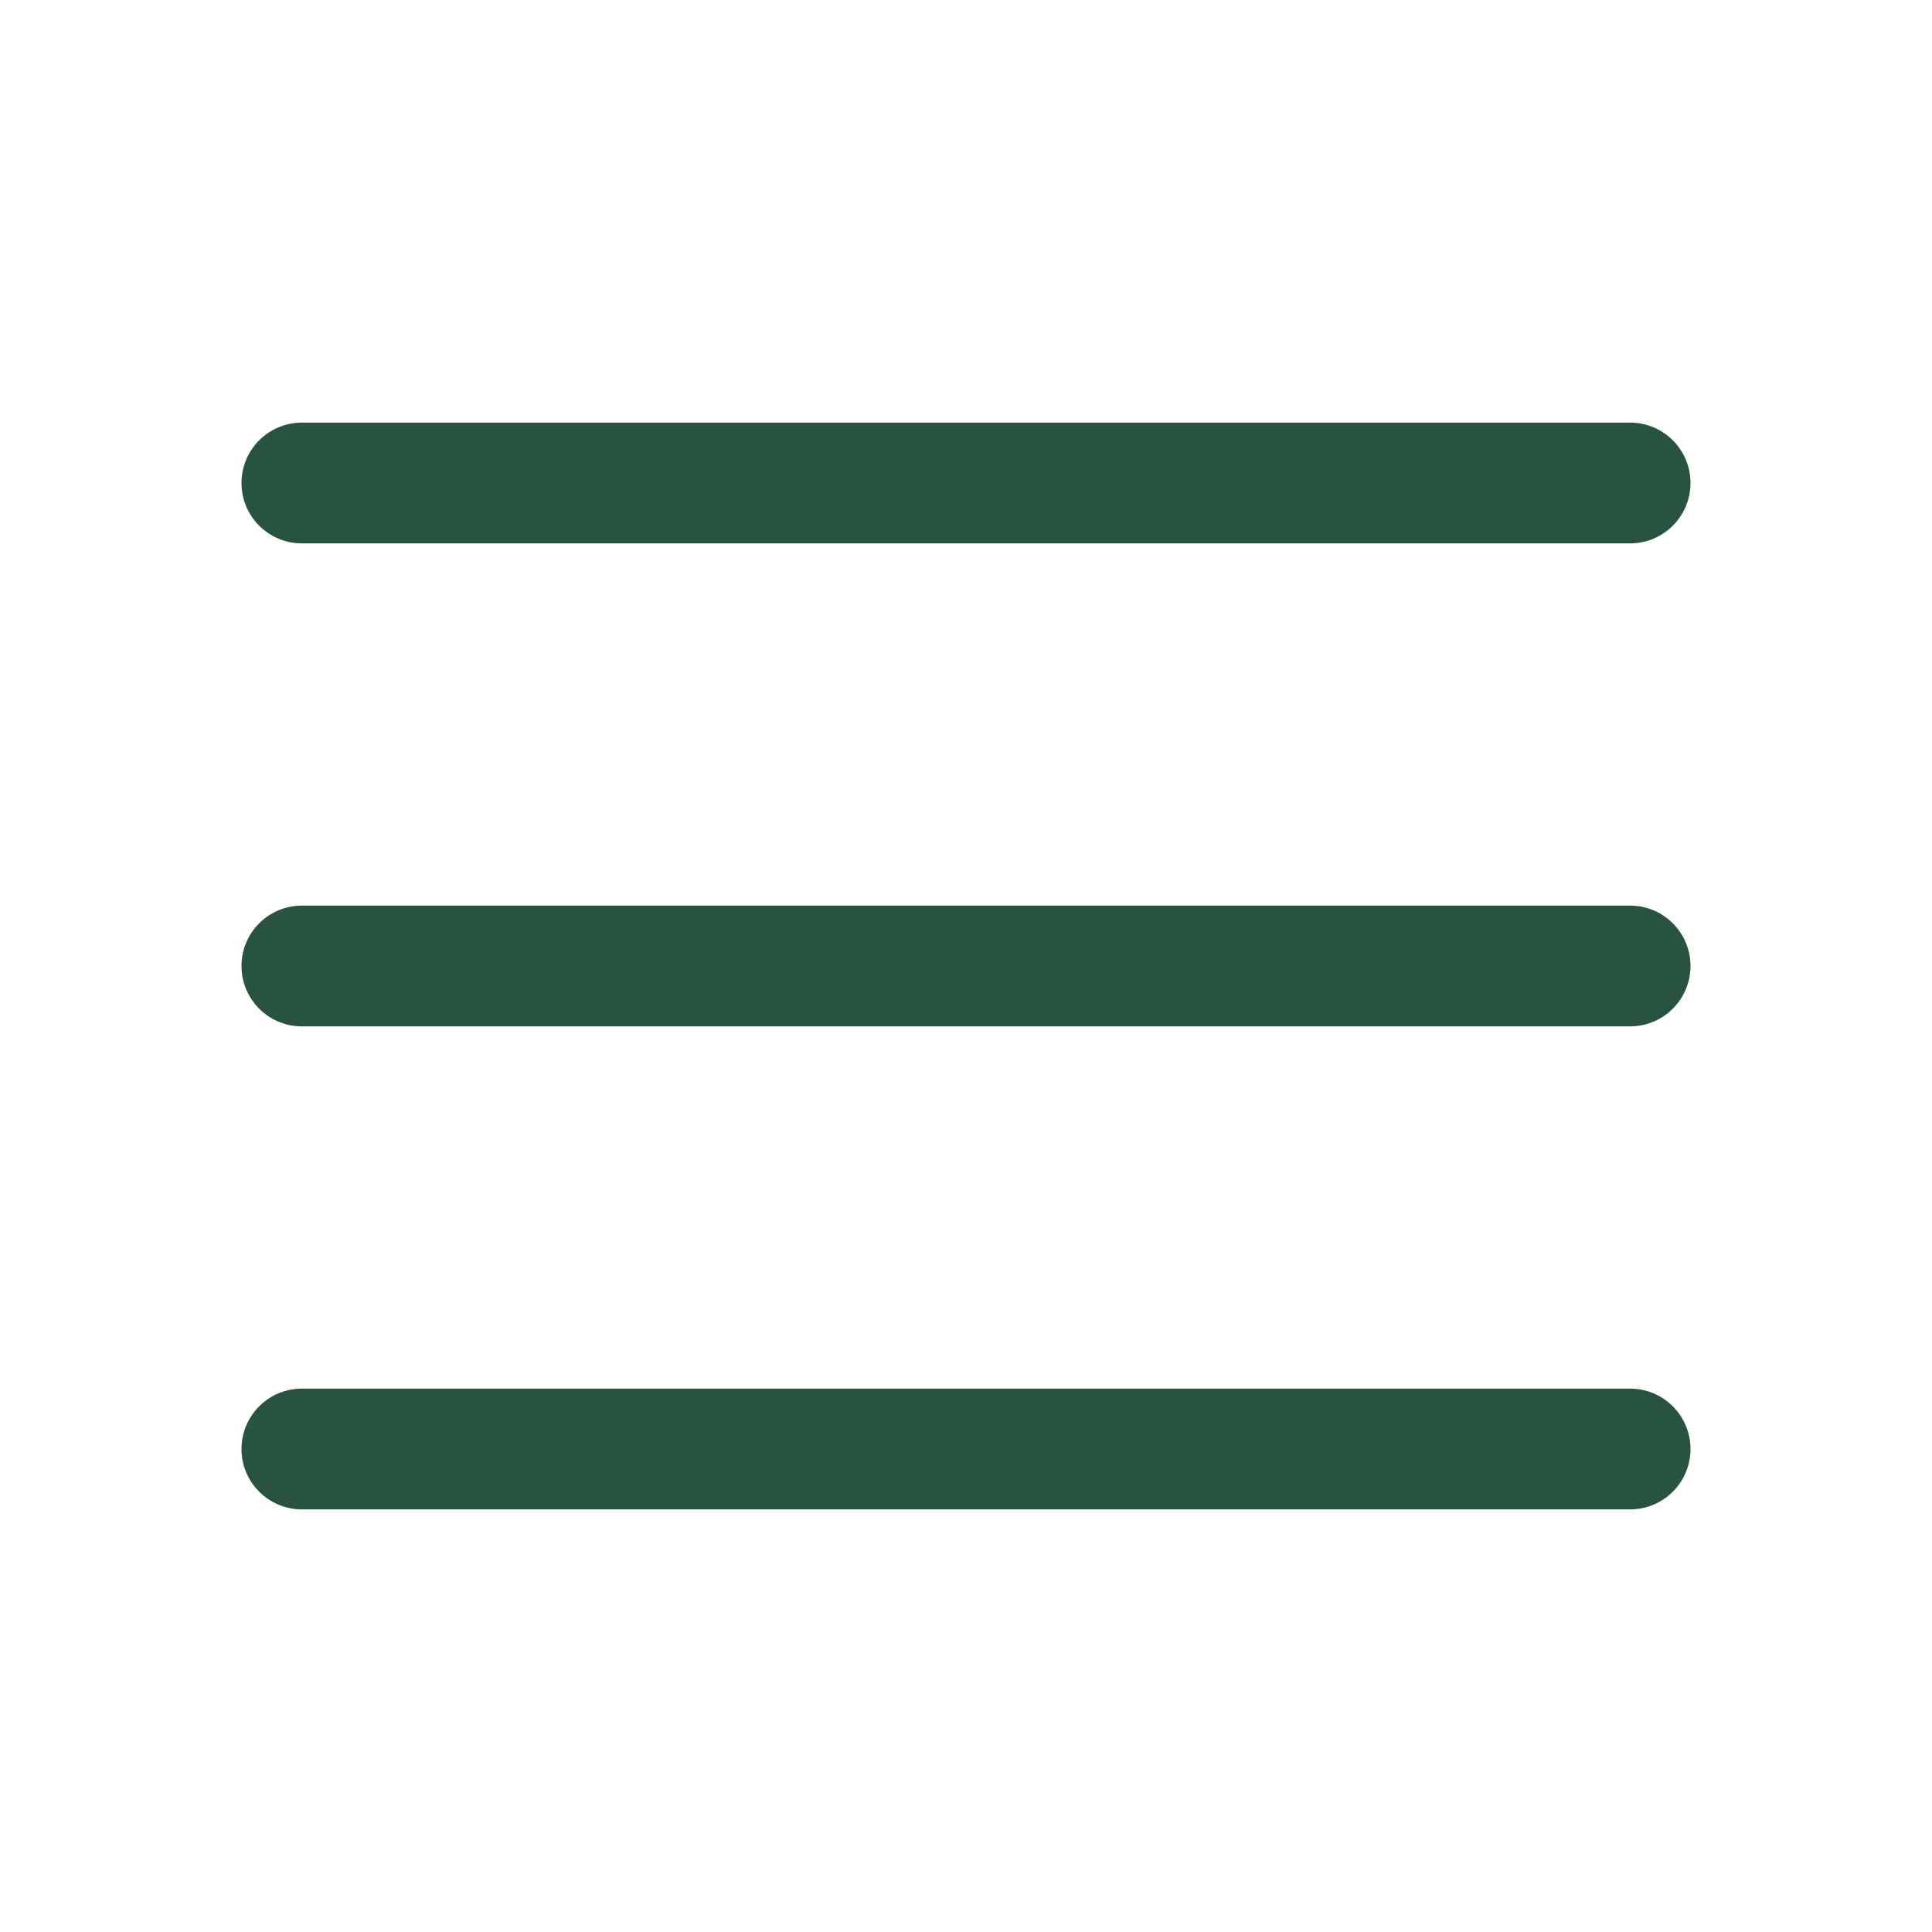
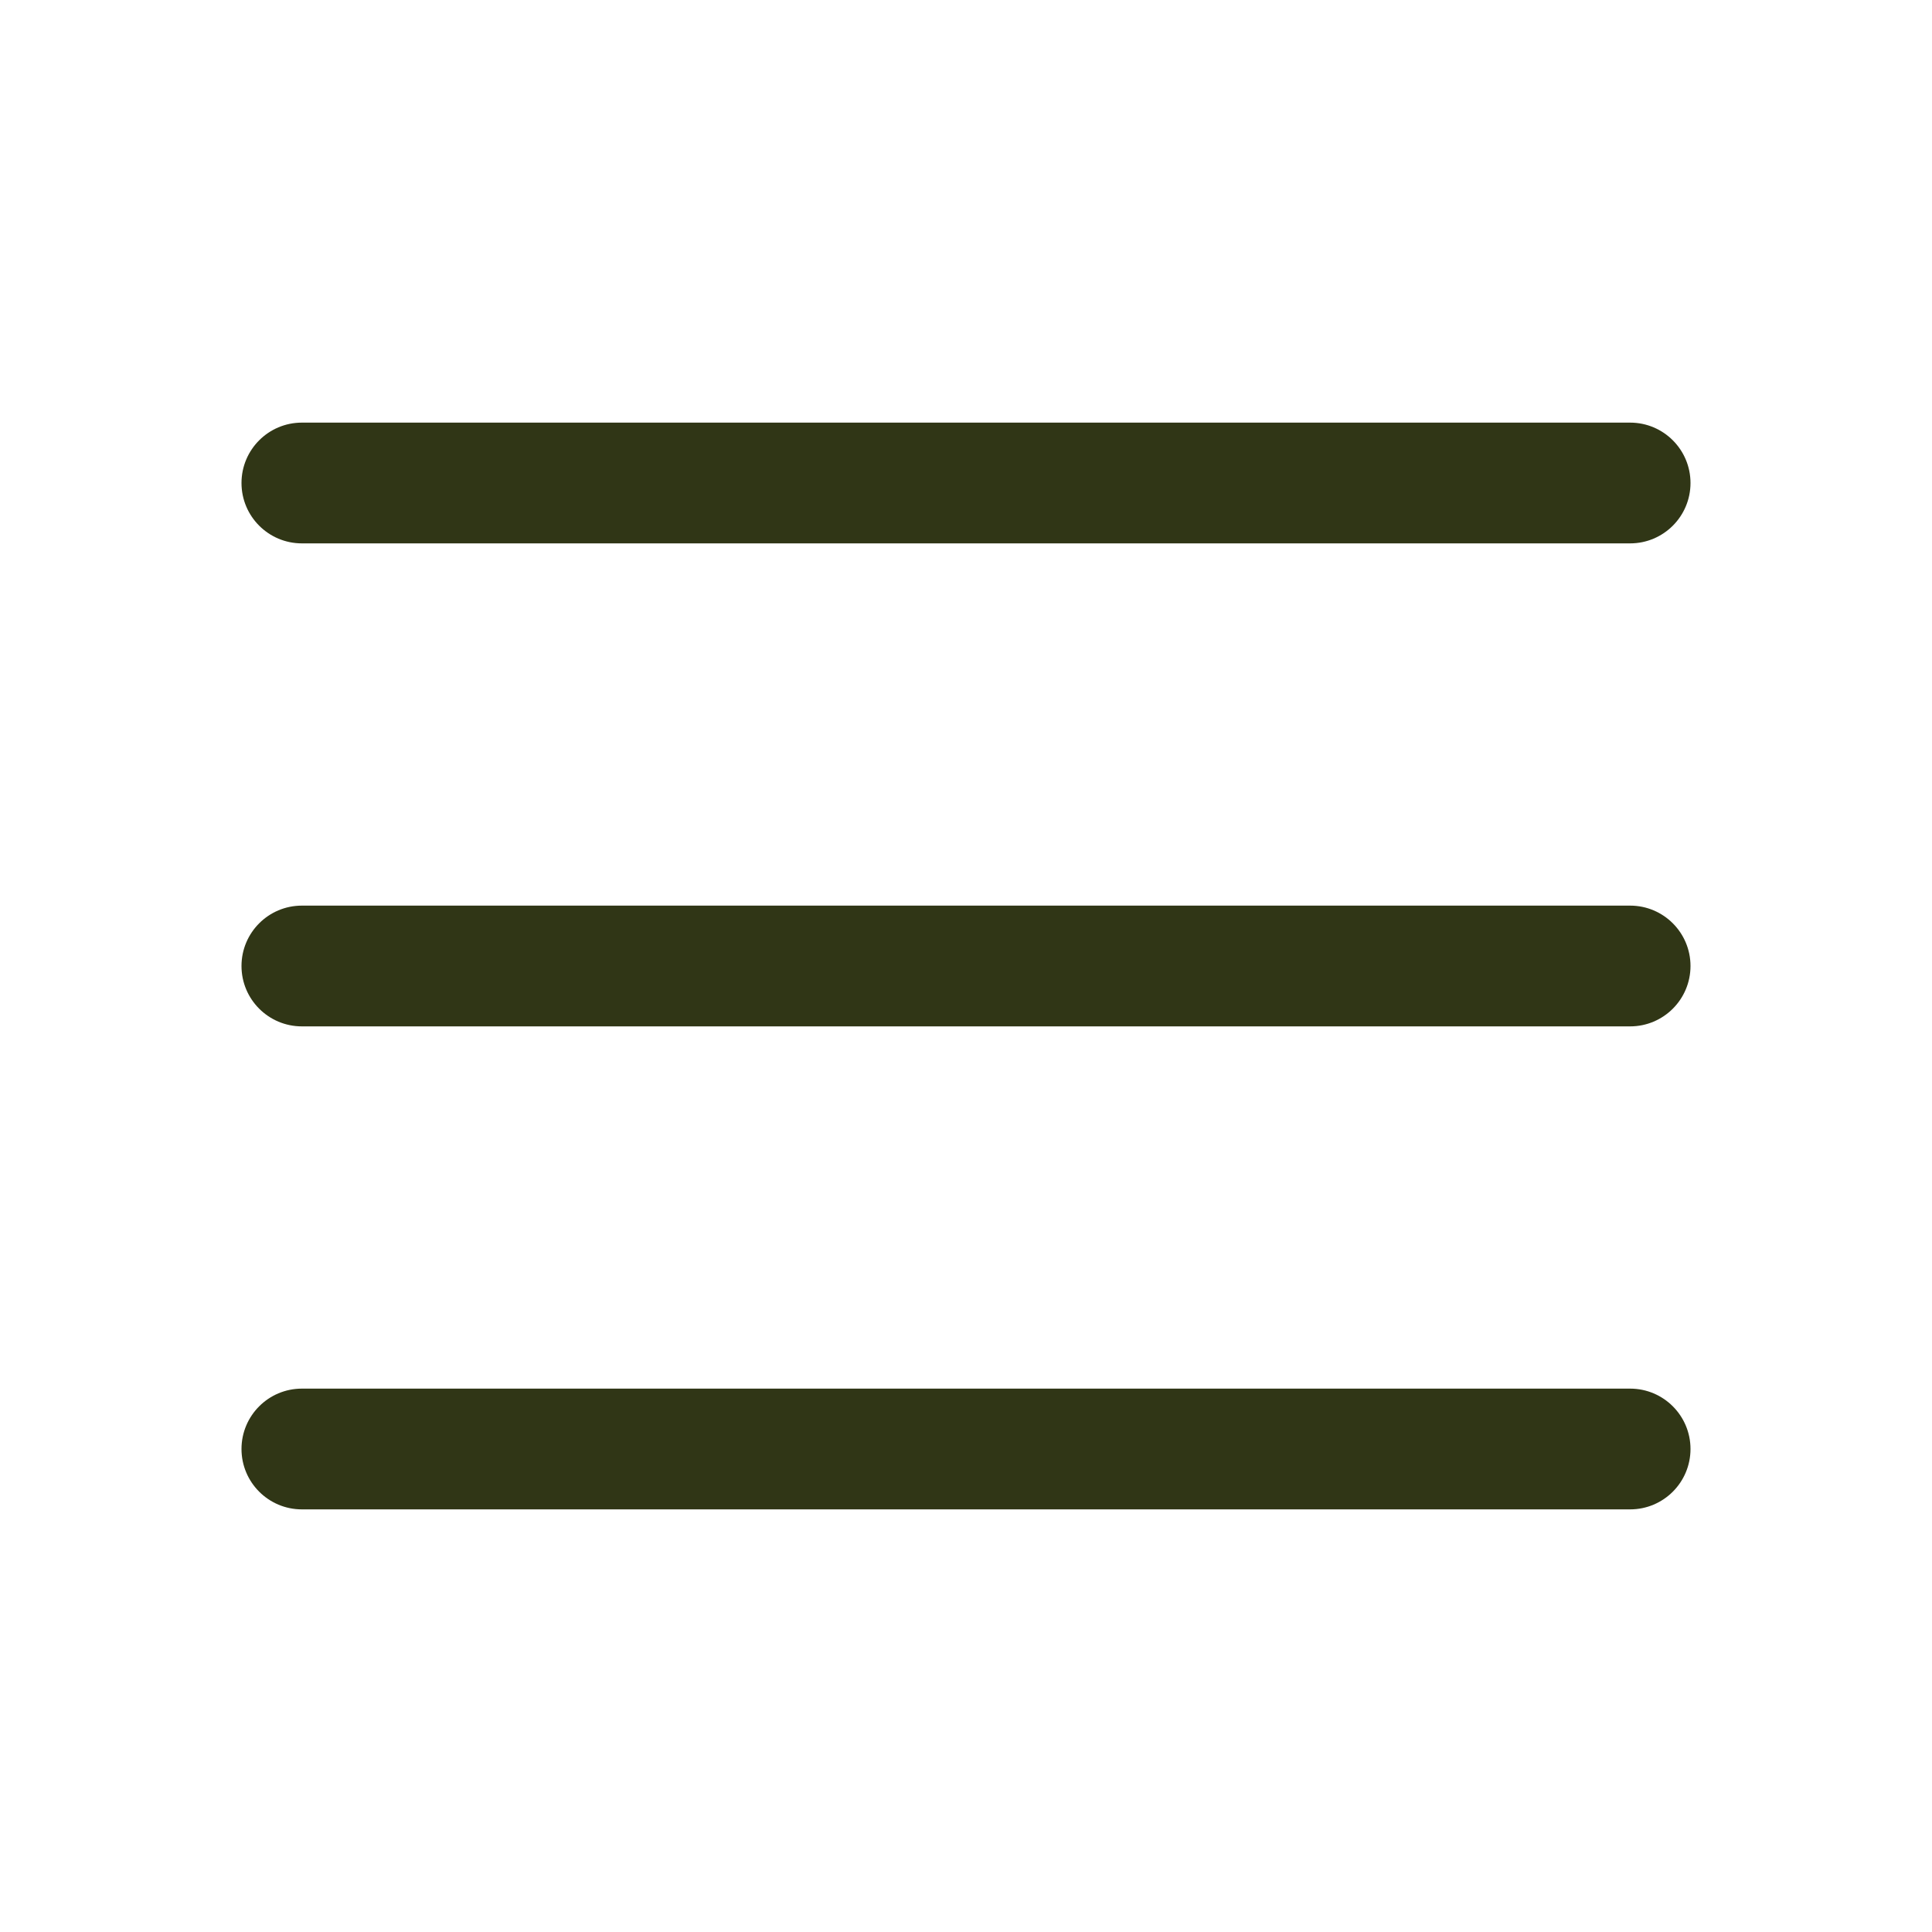
- <svg xmlns="http://www.w3.org/2000/svg" viewBox="0 0 256 256" fill="#28533f">
+ <svg xmlns="http://www.w3.org/2000/svg" viewBox="0 0 256 256" fill="#303616">
  <path d="M224,128a8,8,0,0,1-8,8H40a8,8,0,0,1,0-16H216A8,8,0,0,1,224,128ZM40,72H216a8,8,0,0,0,0-16H40a8,8,0,0,0,0,16ZM216,184H40a8,8,0,0,0,0,16H216a8,8,0,0,0,0-16Z" />
</svg>
